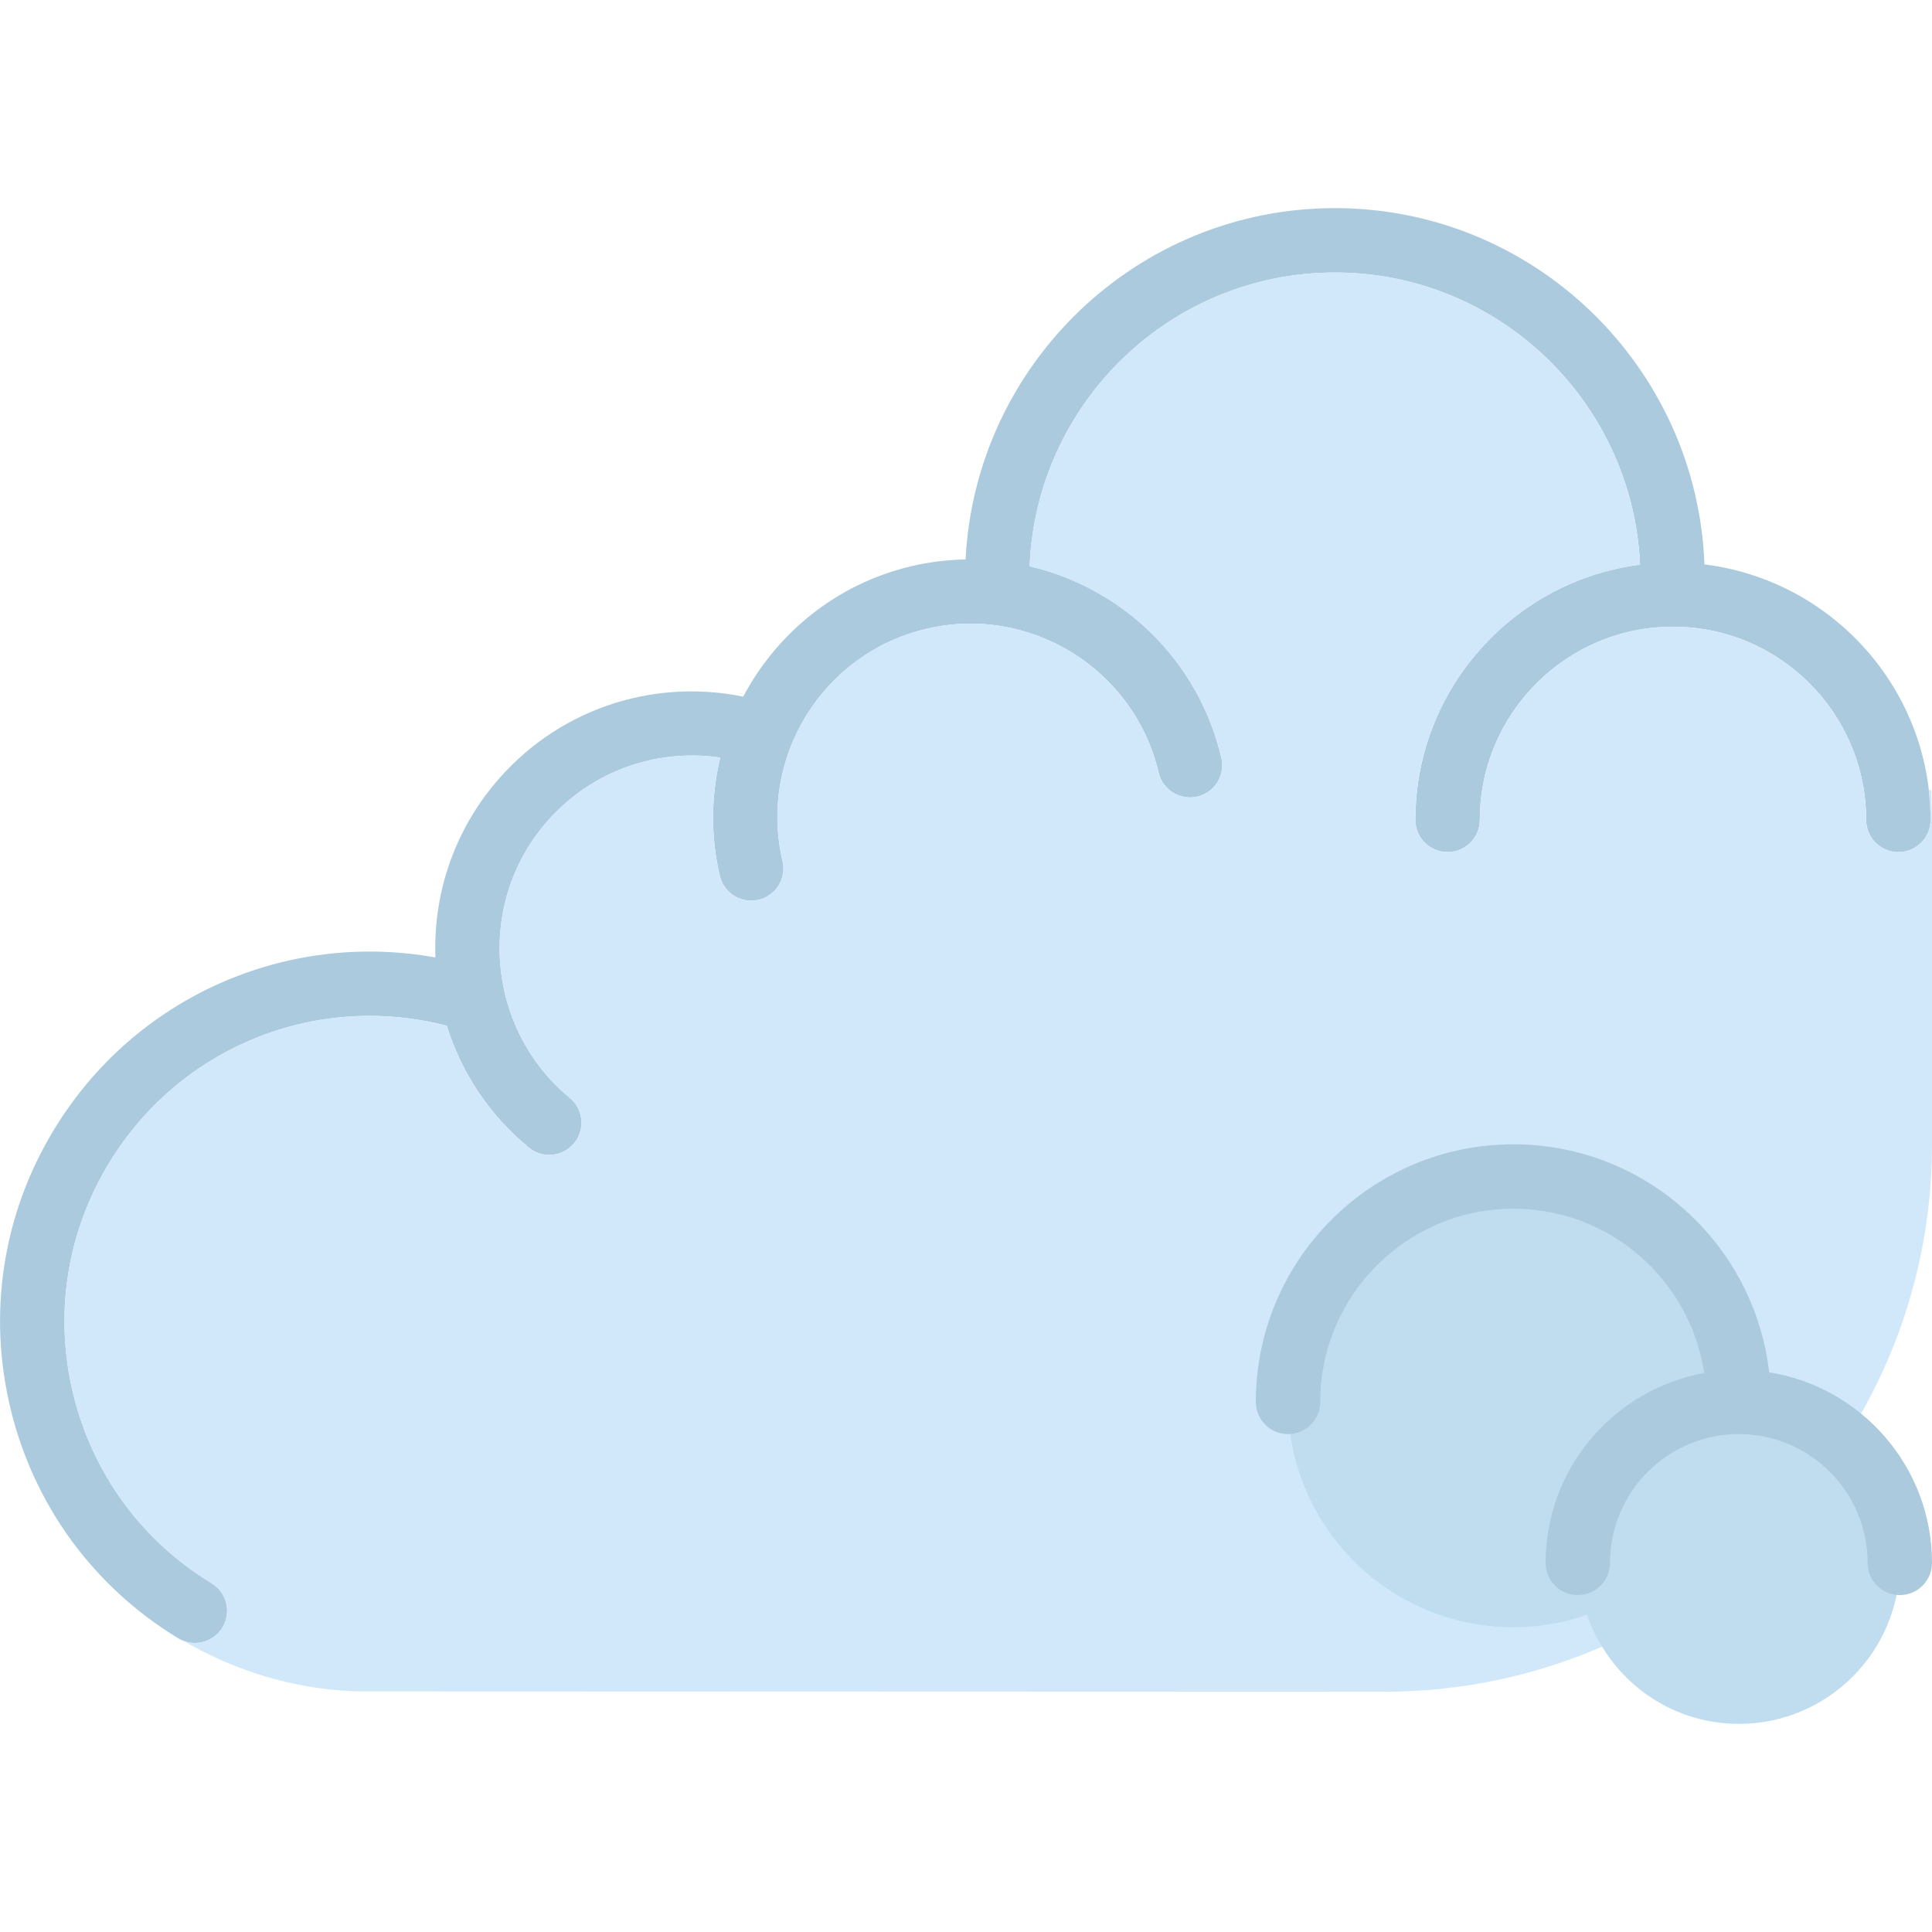
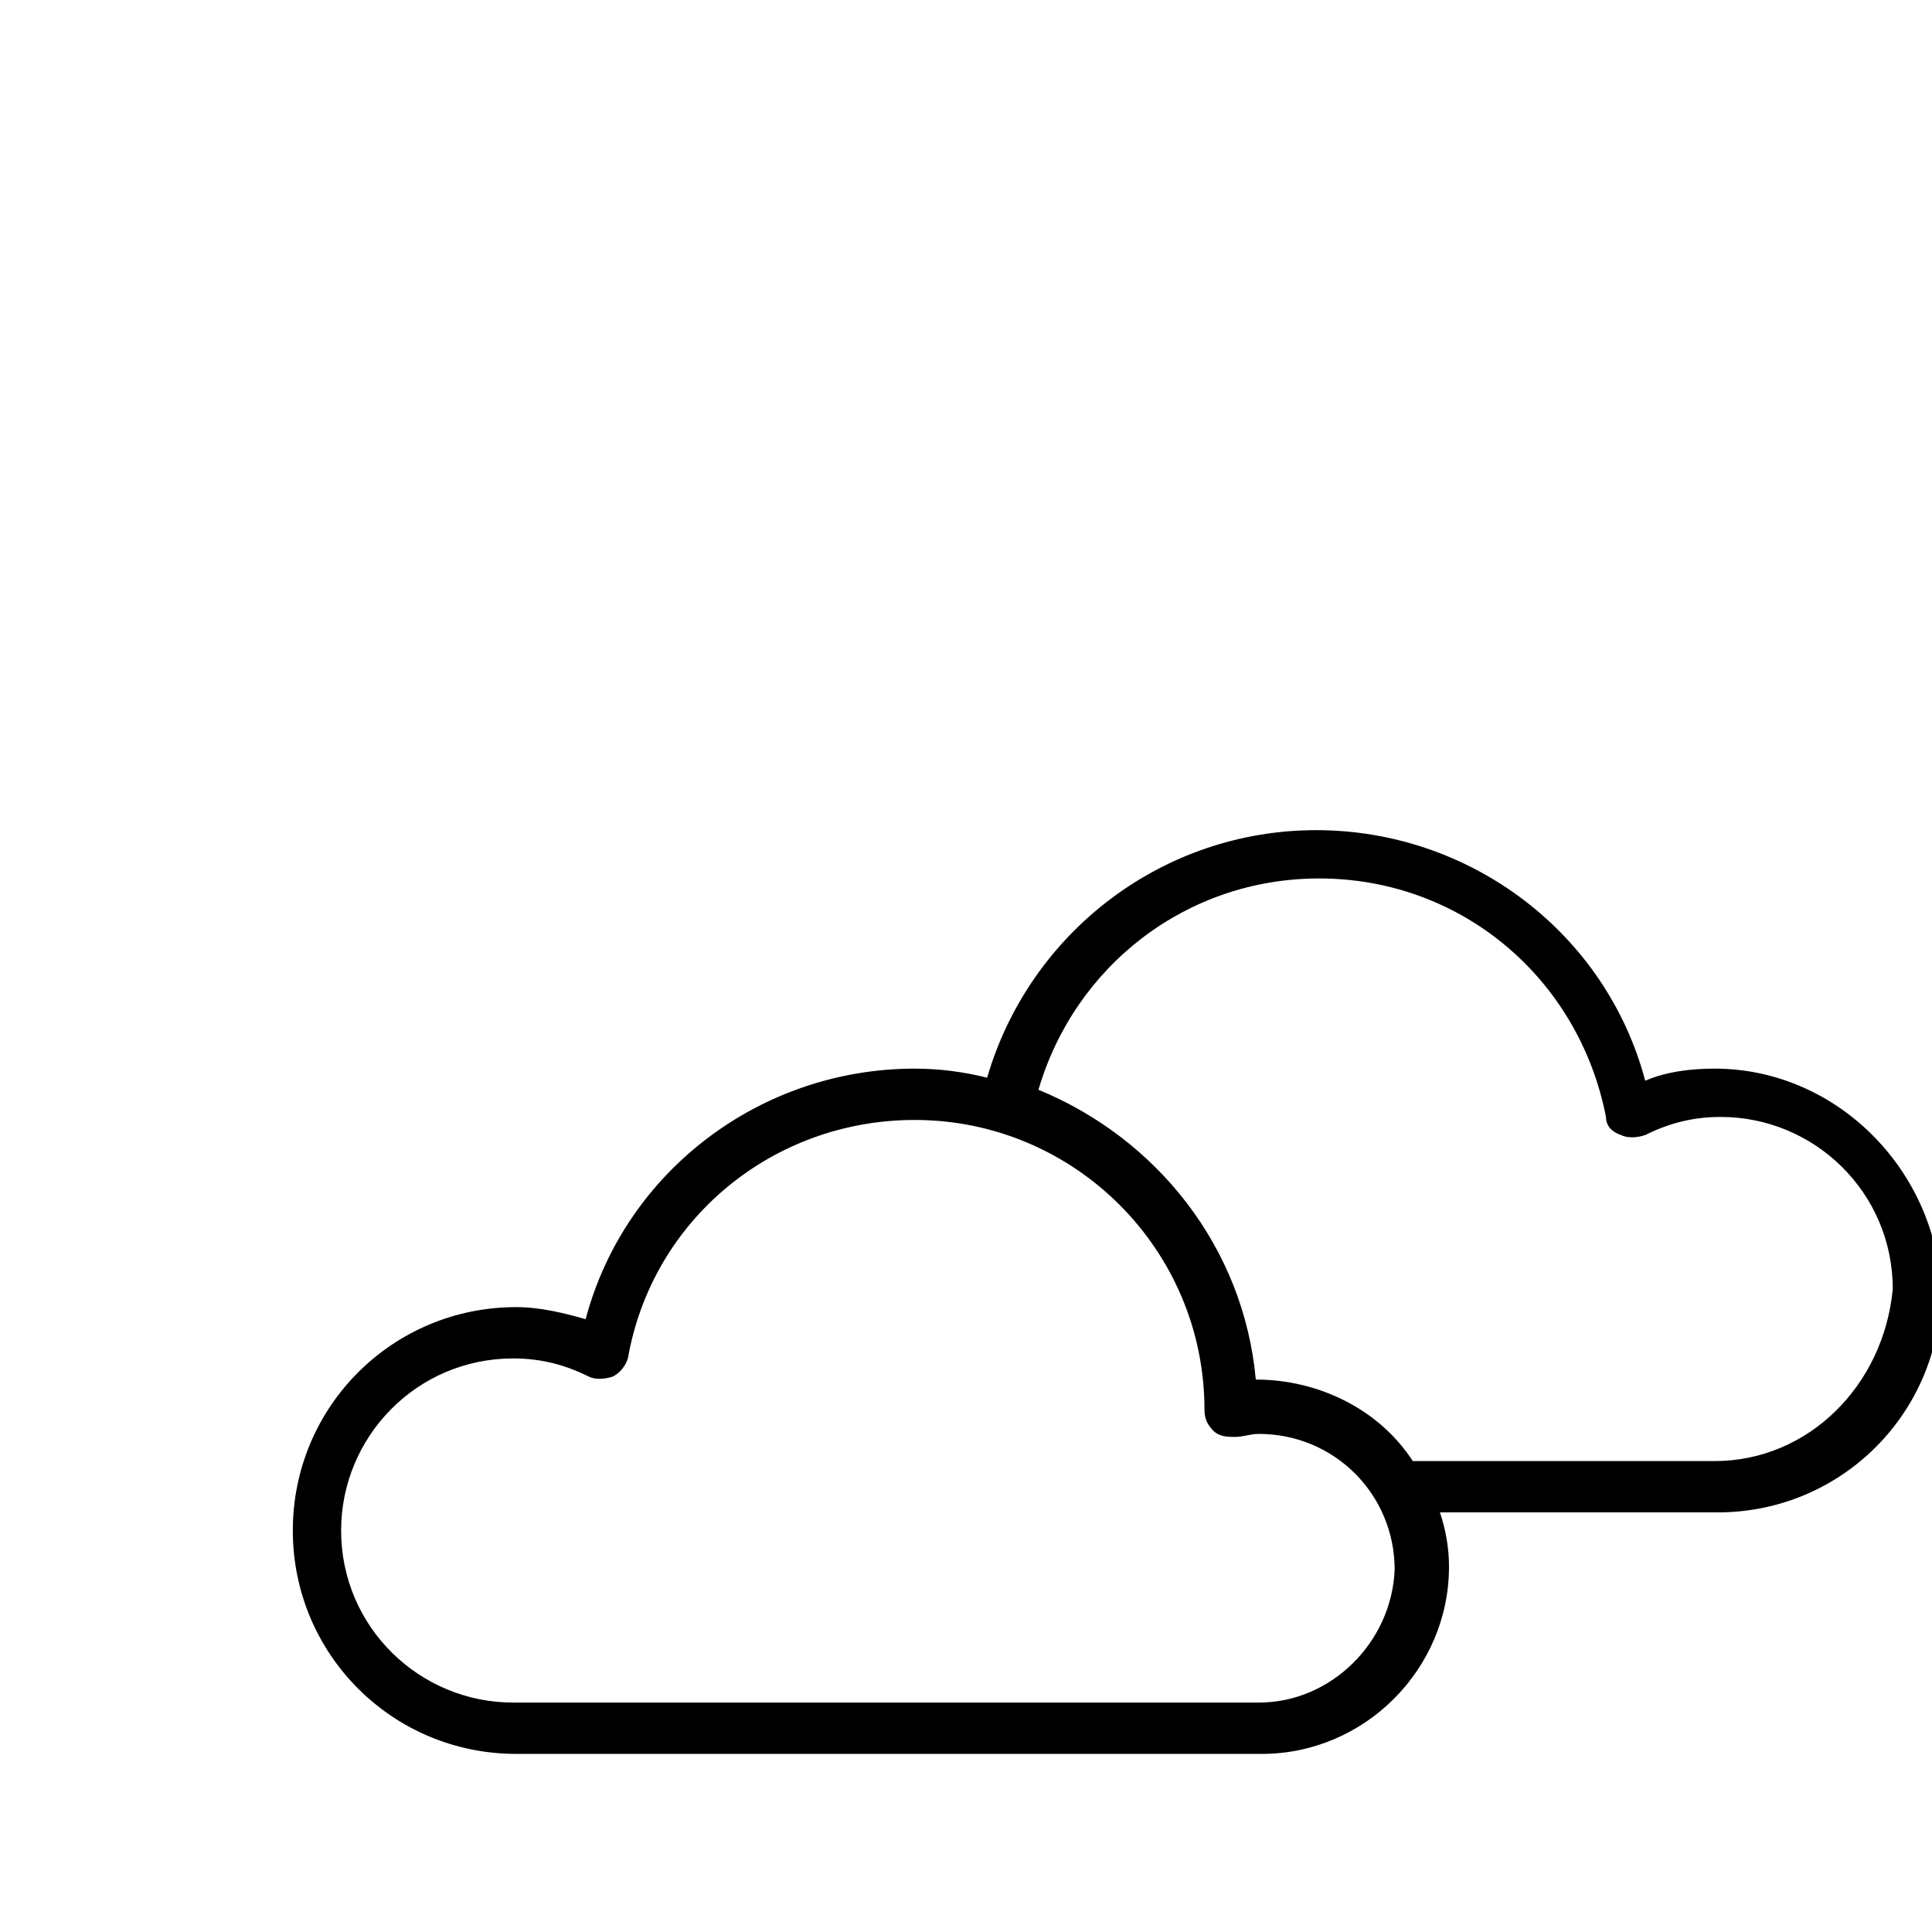
- <svg xmlns="http://www.w3.org/2000/svg" version="1.1" id="Capa_1" x="0px" y="0px" viewBox="0 0 60.003 60.003" style="enable-background:new 0 0 60.003 60.003;" xml:space="preserve">
-   <path style="fill:#ABCADD;" d="M52.936,17.53c-0.231-6.139-5.284-11.066-11.478-11.066c-6.142,0-11.16,4.844-11.47,10.91  c-0.558,0.012-1.119,0.078-1.676,0.209c-2.336,0.55-4.185,2.082-5.229,4.052c-2.882-0.585-5.848,0.433-7.75,2.742  c-1.251,1.52-1.879,3.408-1.81,5.359c-4.63-0.834-9.34,1.224-11.844,5.344c-1.596,2.625-2.073,5.714-1.345,8.698  s2.575,5.506,5.2,7.102c0.162,0.099,0.342,0.146,0.519,0.146c0.338,0,0.667-0.171,0.855-0.48c0.287-0.473,0.137-1.087-0.335-1.374  c-2.169-1.318-3.694-3.401-4.296-5.867c-0.602-2.465-0.207-5.017,1.11-7.185c2.196-3.614,6.447-5.315,10.49-4.262  c0.458,1.471,1.33,2.779,2.546,3.781c0.187,0.153,0.411,0.228,0.635,0.228c0.289,0,0.575-0.124,0.773-0.364  c0.351-0.427,0.289-1.057-0.137-1.408c-1.016-0.836-1.679-1.941-1.985-3.127c-0.001-0.012-0.007-0.022-0.008-0.034  c-0.45-1.787-0.083-3.756,1.175-5.285c1.356-1.646,3.435-2.423,5.493-2.122c-0.28,1.173-0.307,2.423-0.012,3.674  c0.108,0.461,0.52,0.771,0.973,0.771c0.076,0,0.153-0.009,0.229-0.026c0.538-0.127,0.871-0.665,0.745-1.202  c-0.758-3.221,1.246-6.457,4.467-7.215c3.215-0.759,6.456,1.245,7.214,4.467c0.127,0.537,0.665,0.865,1.203,0.744  c0.537-0.127,0.87-0.665,0.744-1.203c-0.49-2.08-1.76-3.845-3.576-4.97c-0.746-0.462-1.549-0.785-2.378-0.981  c0.2-5.063,4.37-9.123,9.481-9.123c5.094,0,9.253,4.033,9.478,9.073c-3.929,0.504-6.978,3.863-6.978,7.927c0,0.553,0.447,1,1,1  s1-0.447,1-1c0-3.309,2.691-6,6-6s6,2.691,6,6c0,0.553,0.447,1,1,1s1-0.447,1-1C59.958,21.385,56.886,18.015,52.936,17.53z" />
-   <g>
-     <path style="fill:#D0E8F9;" d="M59.979,24.539h-0.081c0.035,0.304,0.059,0.611,0.059,0.925c0,0.553-0.447,1-1,1s-1-0.447-1-1   c0-3.309-2.691-6-6-6s-6,2.691-6,6c0,0.553-0.447,1-1,1s-1-0.447-1-1c0-4.064,3.049-7.423,6.978-7.927   c-0.226-5.039-4.384-9.073-9.478-9.073c-5.111,0-9.281,4.06-9.481,9.123c0.829,0.196,1.632,0.52,2.378,0.981   c1.816,1.125,3.086,2.89,3.576,4.97c0.126,0.538-0.207,1.076-0.744,1.203c-0.538,0.121-1.076-0.207-1.203-0.744   c-0.758-3.222-3.999-5.226-7.214-4.467c-3.221,0.758-5.225,3.994-4.467,7.215c0.126,0.537-0.207,1.075-0.745,1.202   c-0.076,0.018-0.153,0.026-0.229,0.026c-0.453,0-0.864-0.311-0.973-0.771c-0.294-1.251-0.268-2.502,0.012-3.674   c-2.058-0.301-4.137,0.476-5.493,2.122c-1.258,1.529-1.625,3.498-1.175,5.285c0.001,0.012,0.007,0.022,0.008,0.034   c0.306,1.186,0.97,2.29,1.985,3.127c0.426,0.352,0.487,0.981,0.137,1.408c-0.198,0.24-0.484,0.364-0.773,0.364   c-0.224,0-0.448-0.074-0.635-0.228c-1.217-1.002-2.088-2.311-2.546-3.781c-4.043-1.054-8.294,0.647-10.49,4.262   c-1.317,2.168-1.712,4.72-1.11,7.185c0.602,2.466,2.127,4.549,4.296,5.867c0.472,0.287,0.622,0.901,0.335,1.374   c-0.188,0.31-0.518,0.48-0.855,0.48c-0.133,0-0.265-0.036-0.392-0.091c1.58,0.936,3.399,1.509,5.344,1.593l32,0.011   c9.374,0,17-7.626,17-17v-10L59.979,24.539z" />
-   </g>
-   <path style="fill:#BFDDEF;" d="M54.003,43.539c0-3.866-3.134-7-7-7s-7,3.134-7,7c0,3.866,3.134,7,7,7c0.803,0,1.57-0.142,2.288-0.39  c0.673,1.967,2.517,3.39,4.712,3.39c2.761,0,5-2.239,5-5S56.765,43.539,54.003,43.539z" />
-   <path style="fill:#ABCADD;" d="M54.946,42.621c-0.458-3.979-3.843-7.082-7.943-7.082c-4.411,0-8,3.589-8,8c0,0.552,0.448,1,1,1  s1-0.448,1-1c0-3.309,2.691-6,6-6c3.003,0,5.49,2.219,5.925,5.102c-2.797,0.509-4.925,2.957-4.925,5.898c0,0.552,0.448,1,1,1  s1-0.448,1-1c0-2.206,1.794-4,4-4s4,1.794,4,4c0,0.552,0.448,1,1,1s1-0.448,1-1C60.003,45.552,57.807,43.076,54.946,42.621z" />
-   <g>
- </g>
-   <g>
- </g>
-   <g>
- </g>
-   <g>
- </g>
-   <g>
- </g>
-   <g>
- </g>
-   <g>
- </g>
-   <g>
- </g>
-   <g>
- </g>
-   <g>
- </g>
-   <g>
- </g>
-   <g>
- </g>
-   <g>
- </g>
-   <g>
- </g>
-   <g>
- </g>
+ <svg xmlns="http://www.w3.org/2000/svg" version="1.1" id="Layer_1" x="0px" y="0px" viewBox="-117 44 64 64" style="enable-background:new -117 44 64 64;" xml:space="preserve">
+   <path id="Clouds" d="M-60.2,79.4c-0.8,0-1.6,0.1-2.3,0.4c-1.3-4.9-5.8-8.3-10.9-8.3c-5.1,0-9.5,3.4-10.9,8.2  c-0.8-0.2-1.6-0.3-2.4-0.3c-5.1,0-9.6,3.4-10.9,8.3c-0.7-0.2-1.5-0.4-2.3-0.4c-4.1,0-7.4,3.3-7.4,7.4c0,4.1,3.3,7.4,7.4,7.4h24.7  c3.4,0,6.2-2.8,6.2-6.2c0-0.6-0.1-1.2-0.3-1.8h9.2c4.1,0,7.4-3.3,7.4-7.4C-52.9,82.7-56.2,79.4-60.2,79.4z M-75.3,100.4H-100  c-3.1,0-5.7-2.5-5.7-5.7c0-3.1,2.5-5.7,5.7-5.7c0.9,0,1.7,0.2,2.5,0.6c0.2,0.1,0.5,0.1,0.8,0c0.2-0.1,0.4-0.3,0.5-0.6  c0.8-4.6,4.8-7.9,9.5-7.9c5.3,0,9.6,4.3,9.6,9.6c0,0.3,0.1,0.5,0.3,0.7c0.2,0.2,0.5,0.2,0.7,0.2c0.3,0,0.5-0.1,0.8-0.1  c2.5,0,4.5,2,4.5,4.5C-70.9,98.4-72.9,100.4-75.3,100.4z M-60.2,92.4h-10c-1.1-1.7-3.1-2.7-5.2-2.7c-0.4-4.4-3.3-8-7.2-9.6  c1.2-4.1,4.9-7,9.3-7c4.7,0,8.6,3.3,9.5,7.9c0,0.3,0.2,0.5,0.5,0.6c0.2,0.1,0.5,0.1,0.8,0c0.8-0.4,1.6-0.6,2.5-0.6  c3.1,0,5.7,2.5,5.7,5.7C-54.6,89.9-57.1,92.4-60.2,92.4z" />
</svg>
